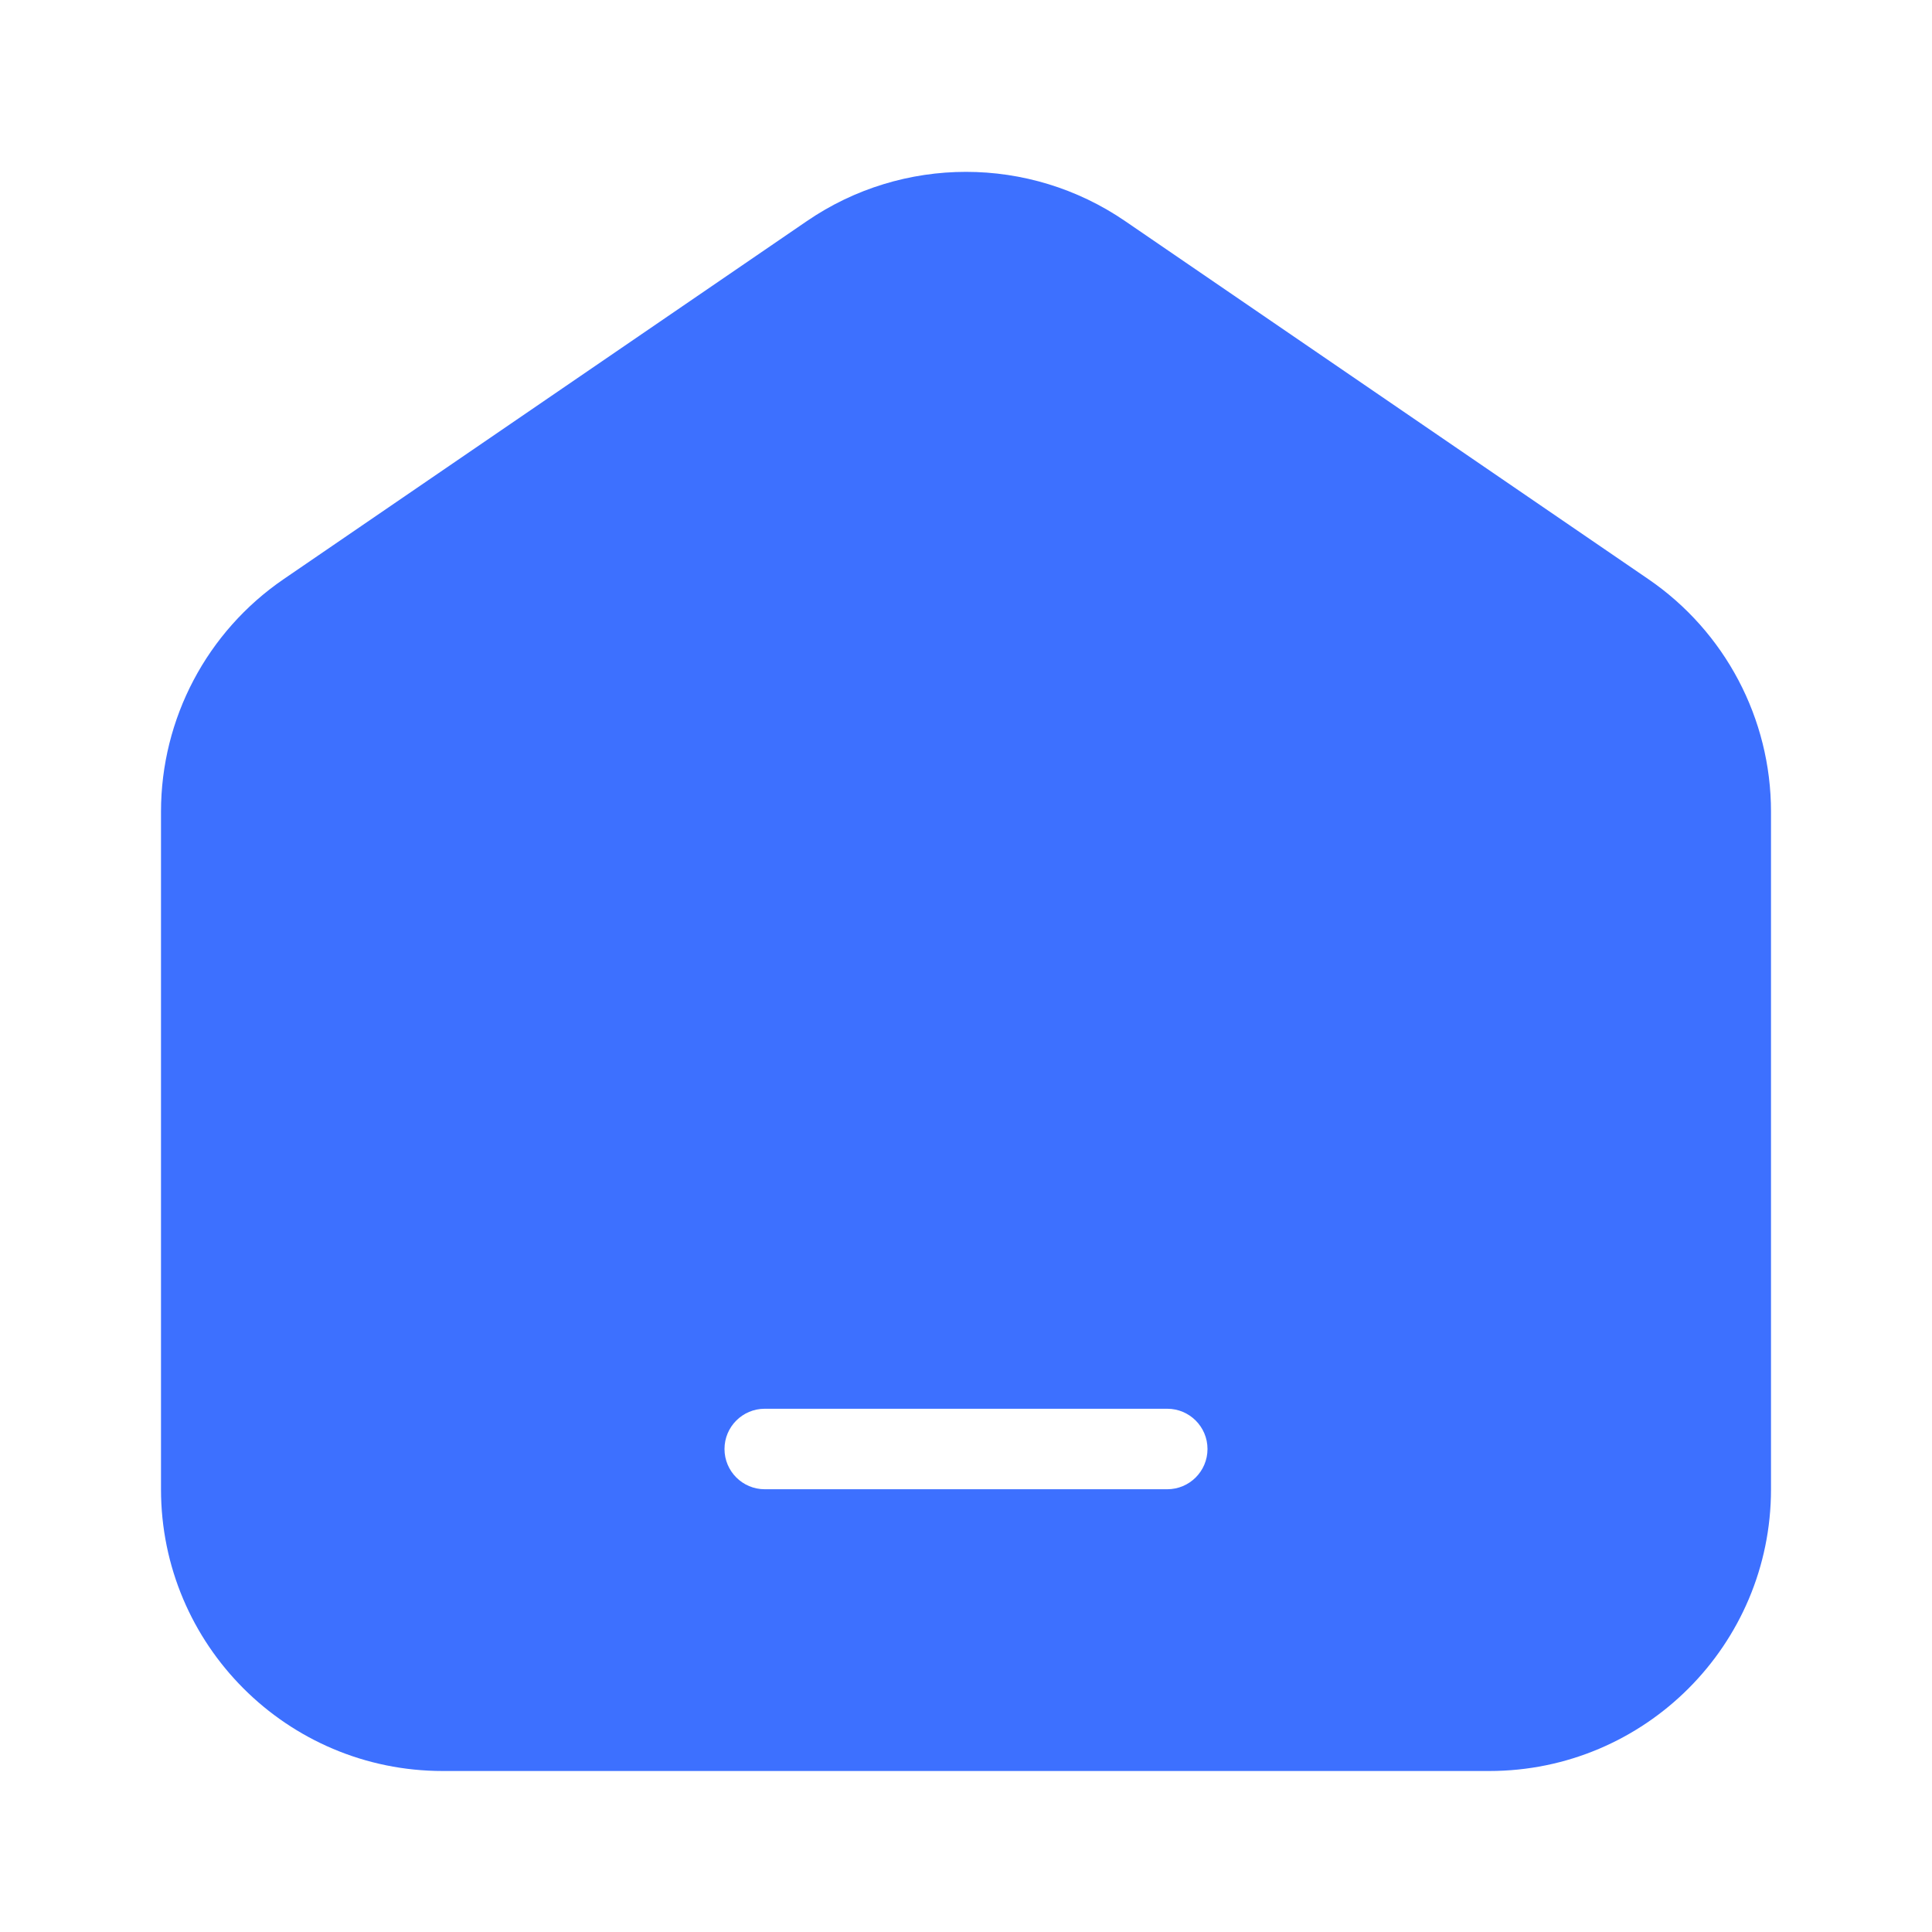
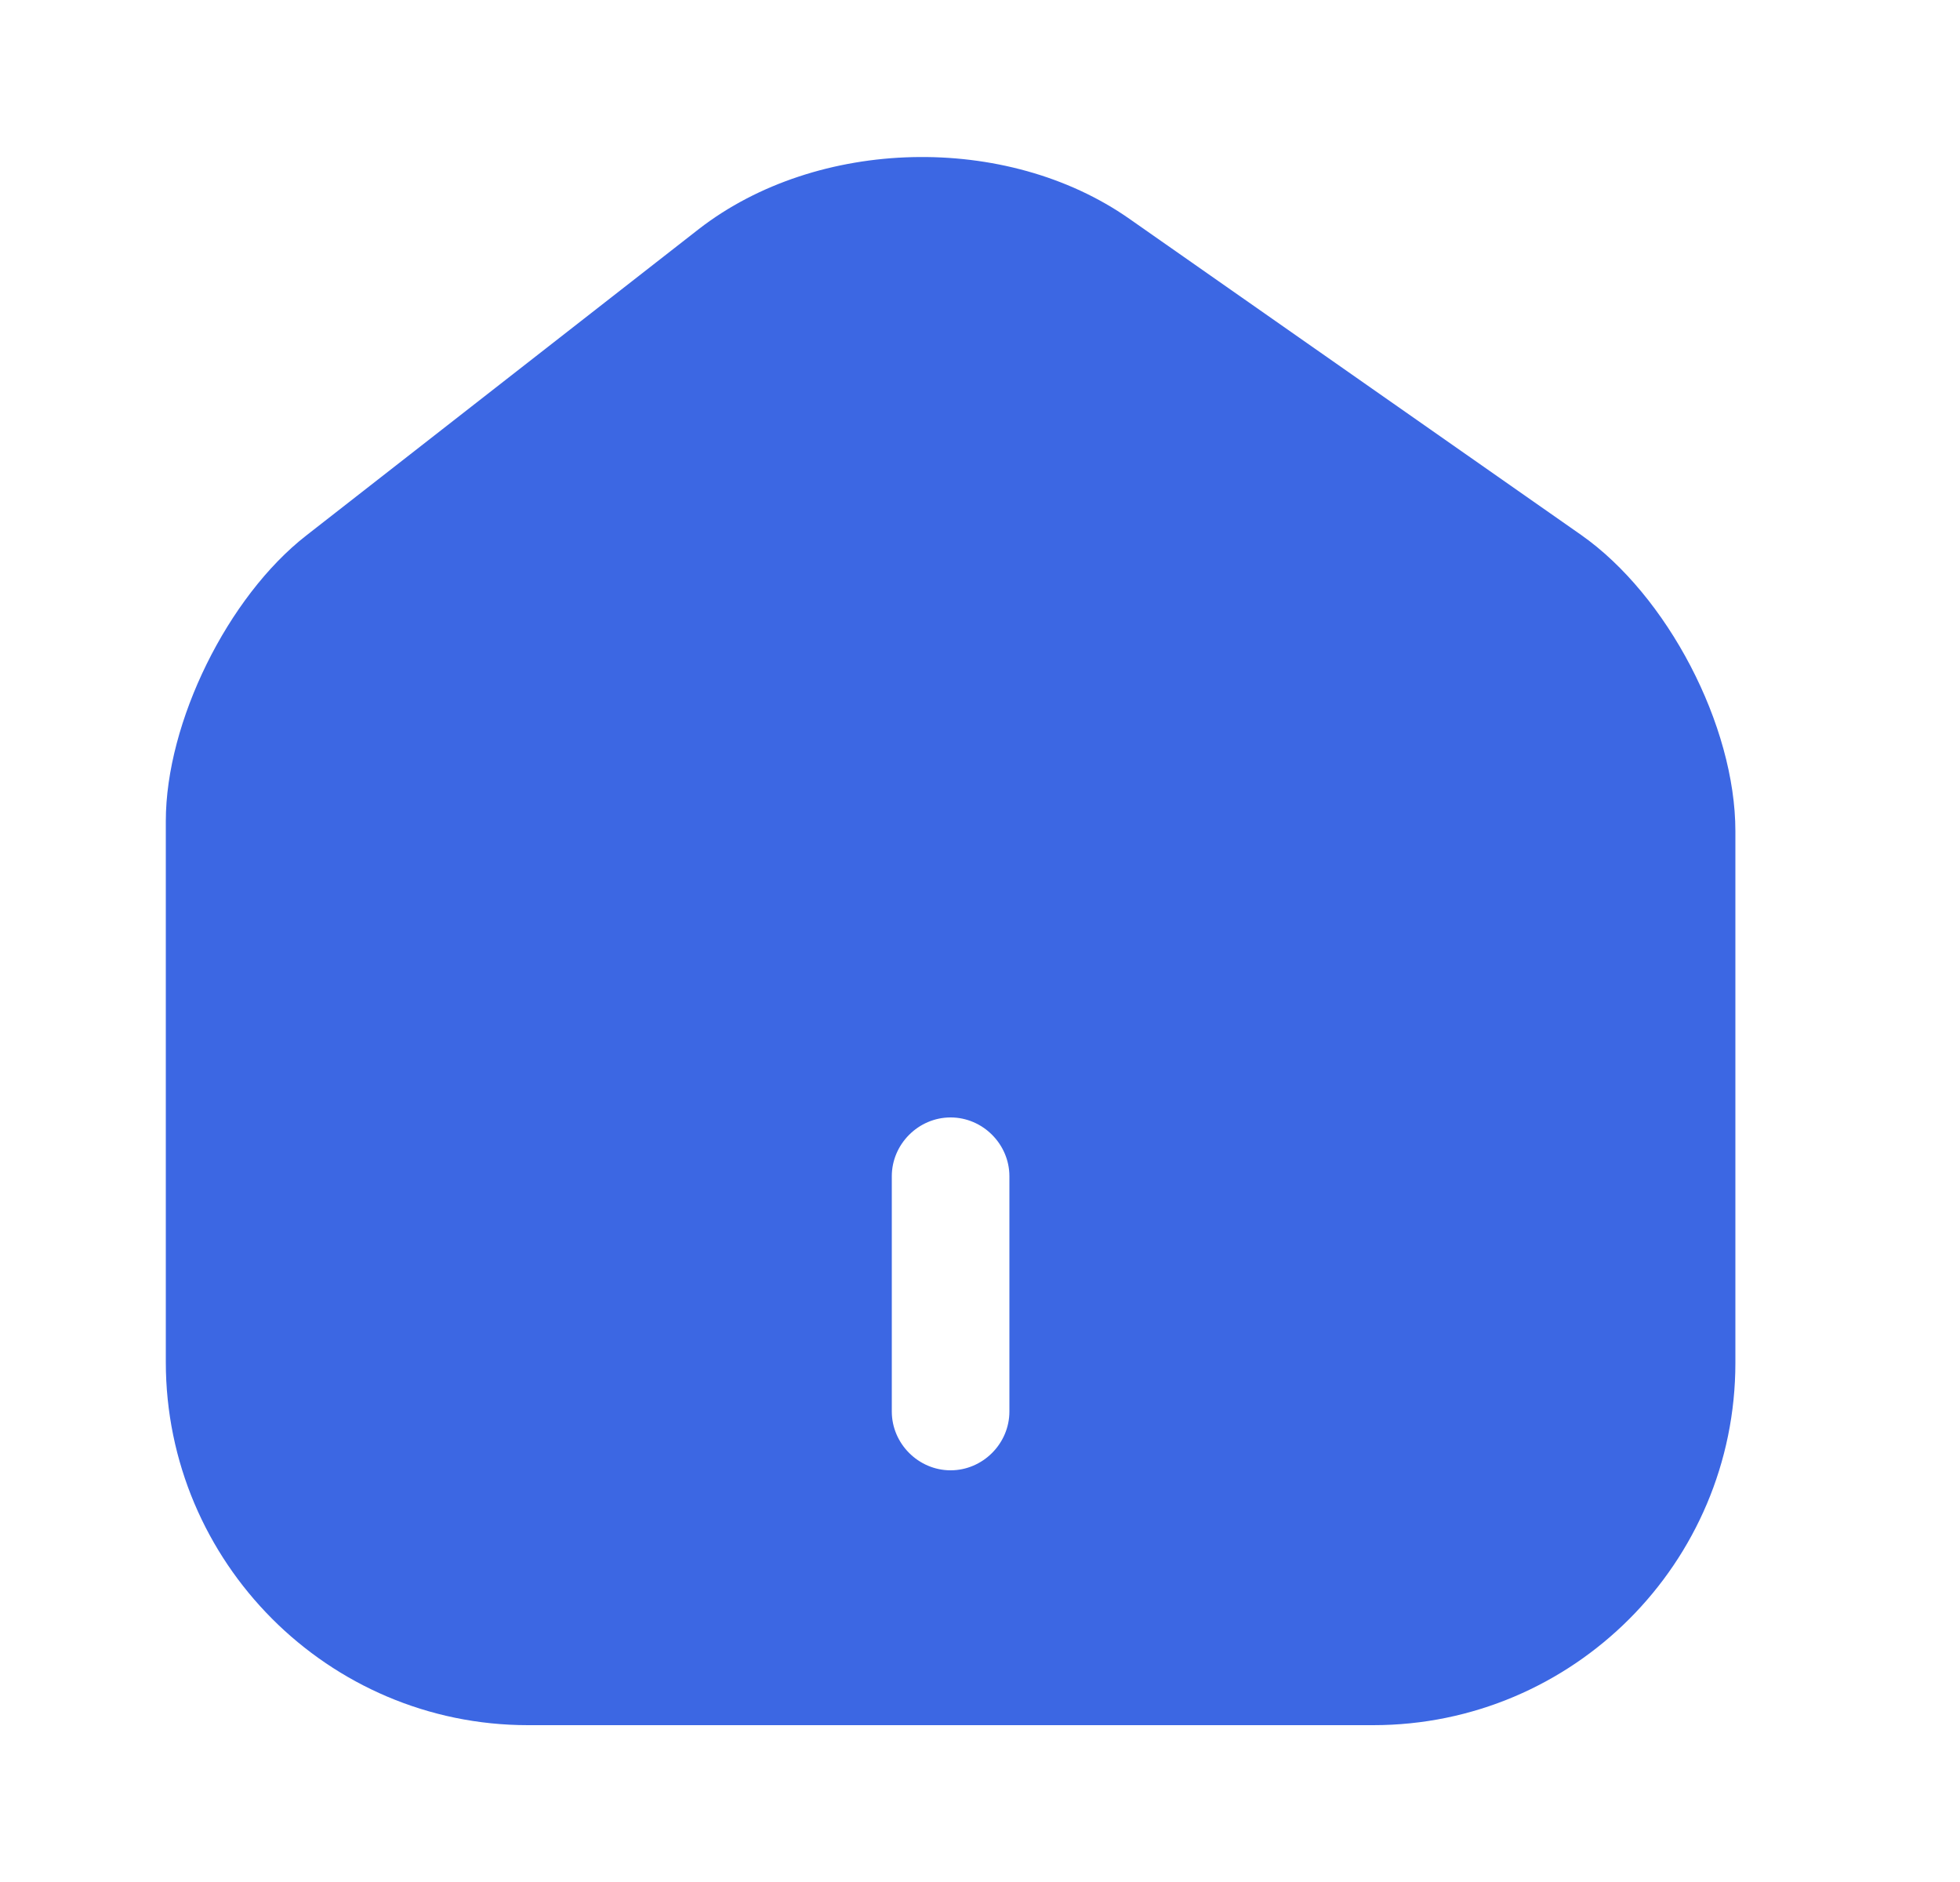
- <svg xmlns="http://www.w3.org/2000/svg" version="1.1" width="512" height="512" x="0" y="0" viewBox="0 0 24 24" style="enable-background:new 0 0 512 512" xml:space="preserve" class="">
-   <g>
-     <path fill="#3D70FF" fill-rule="evenodd" d="M10.024 2.746a3.5 3.5 0 0 1 3.952 0l6.5 4.448A3.5 3.5 0 0 1 22 10.082V18.5a3.5 3.5 0 0 1-3.5 3.5h-13A3.5 3.5 0 0 1 2 18.5v-8.418a3.5 3.5 0 0 1 1.524-2.888zM9.5 17.5a.5.5 0 0 0 0 1h5a.5.5 0 0 0 0-1z" clip-rule="evenodd" opacity="1" class="" />
-   </g>
+ <svg xmlns="http://www.w3.org/2000/svg" width="25" height="24" viewBox="0 0 25 24" fill="none">
+   <path d="M20.165 6.82L14.405 2.79C12.835 1.69 10.425 1.75 8.915 2.92L3.905 6.83C2.905 7.61 2.115 9.21 2.115 10.47V17.37C2.115 19.92 4.185 22 6.735 22H17.515C20.065 22 22.135 19.93 22.135 17.38V10.6C22.135 9.25 21.265 7.59 20.165 6.82ZM12.875 18C12.875 18.41 12.535 18.75 12.125 18.75C11.715 18.75 11.375 18.41 11.375 18V15C11.375 14.59 11.715 14.25 12.125 14.25C12.535 14.25 12.875 14.59 12.875 15V18Z" fill="#3C67E3" />
</svg>
